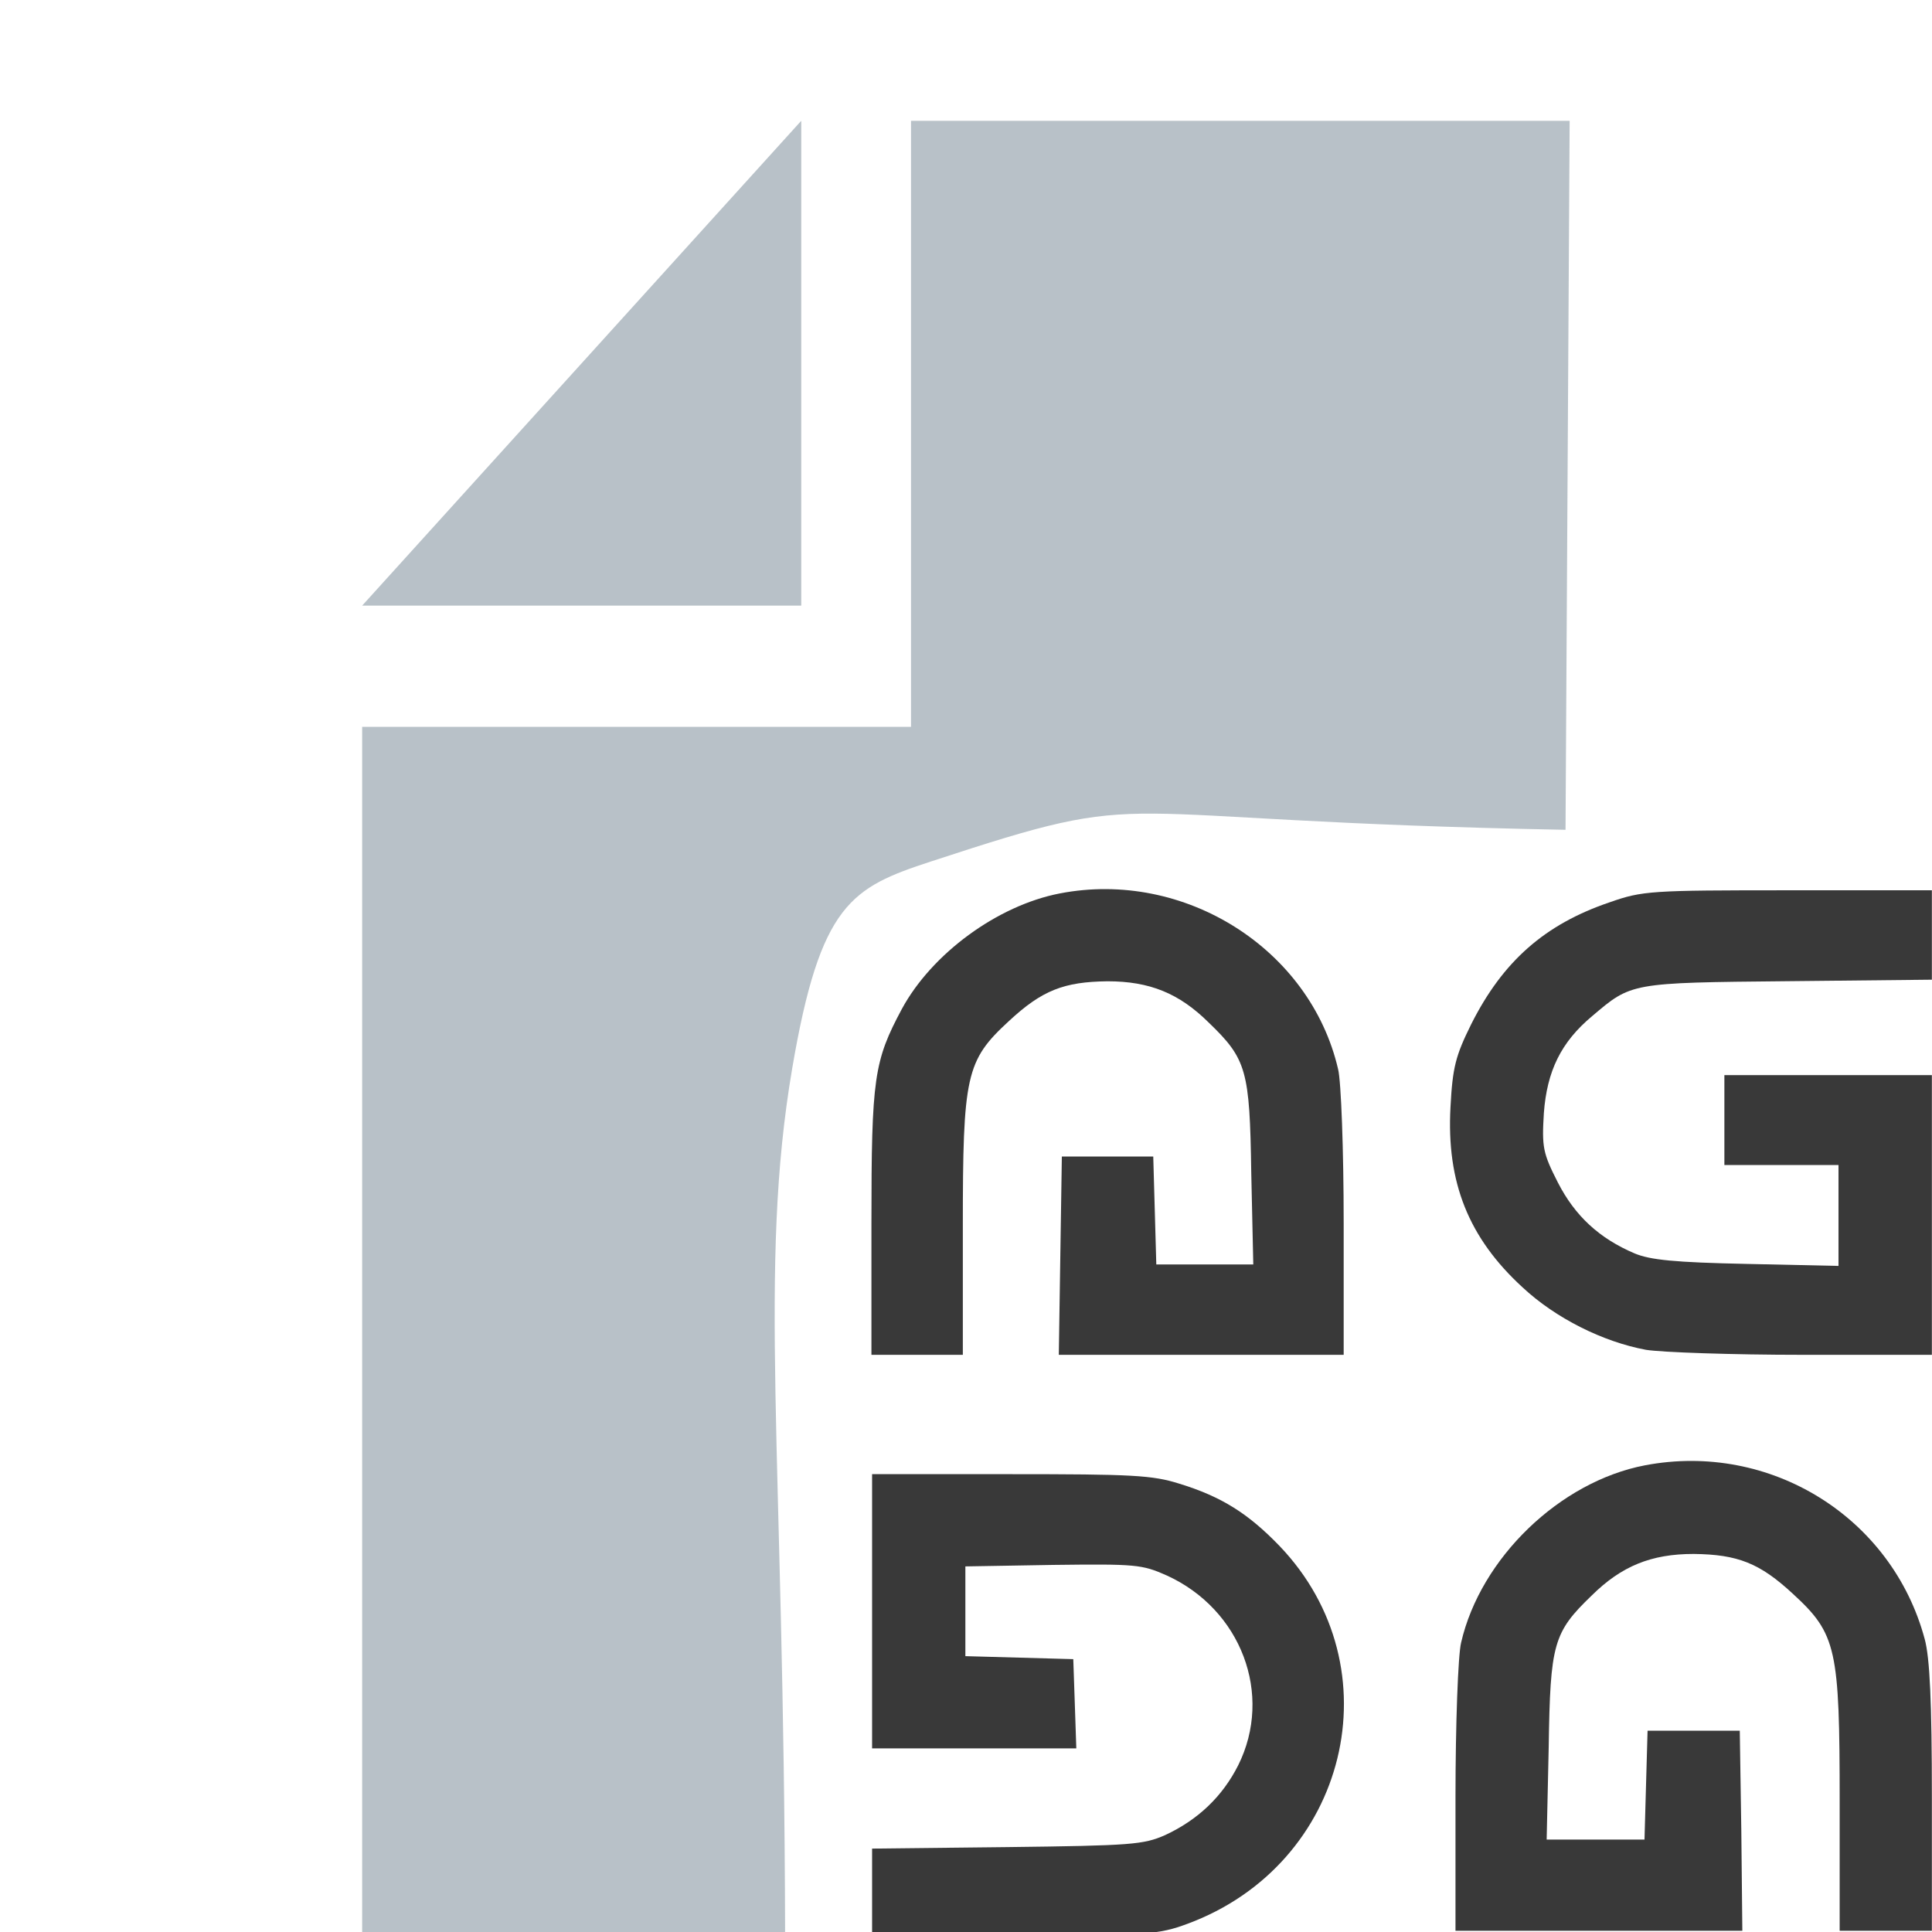
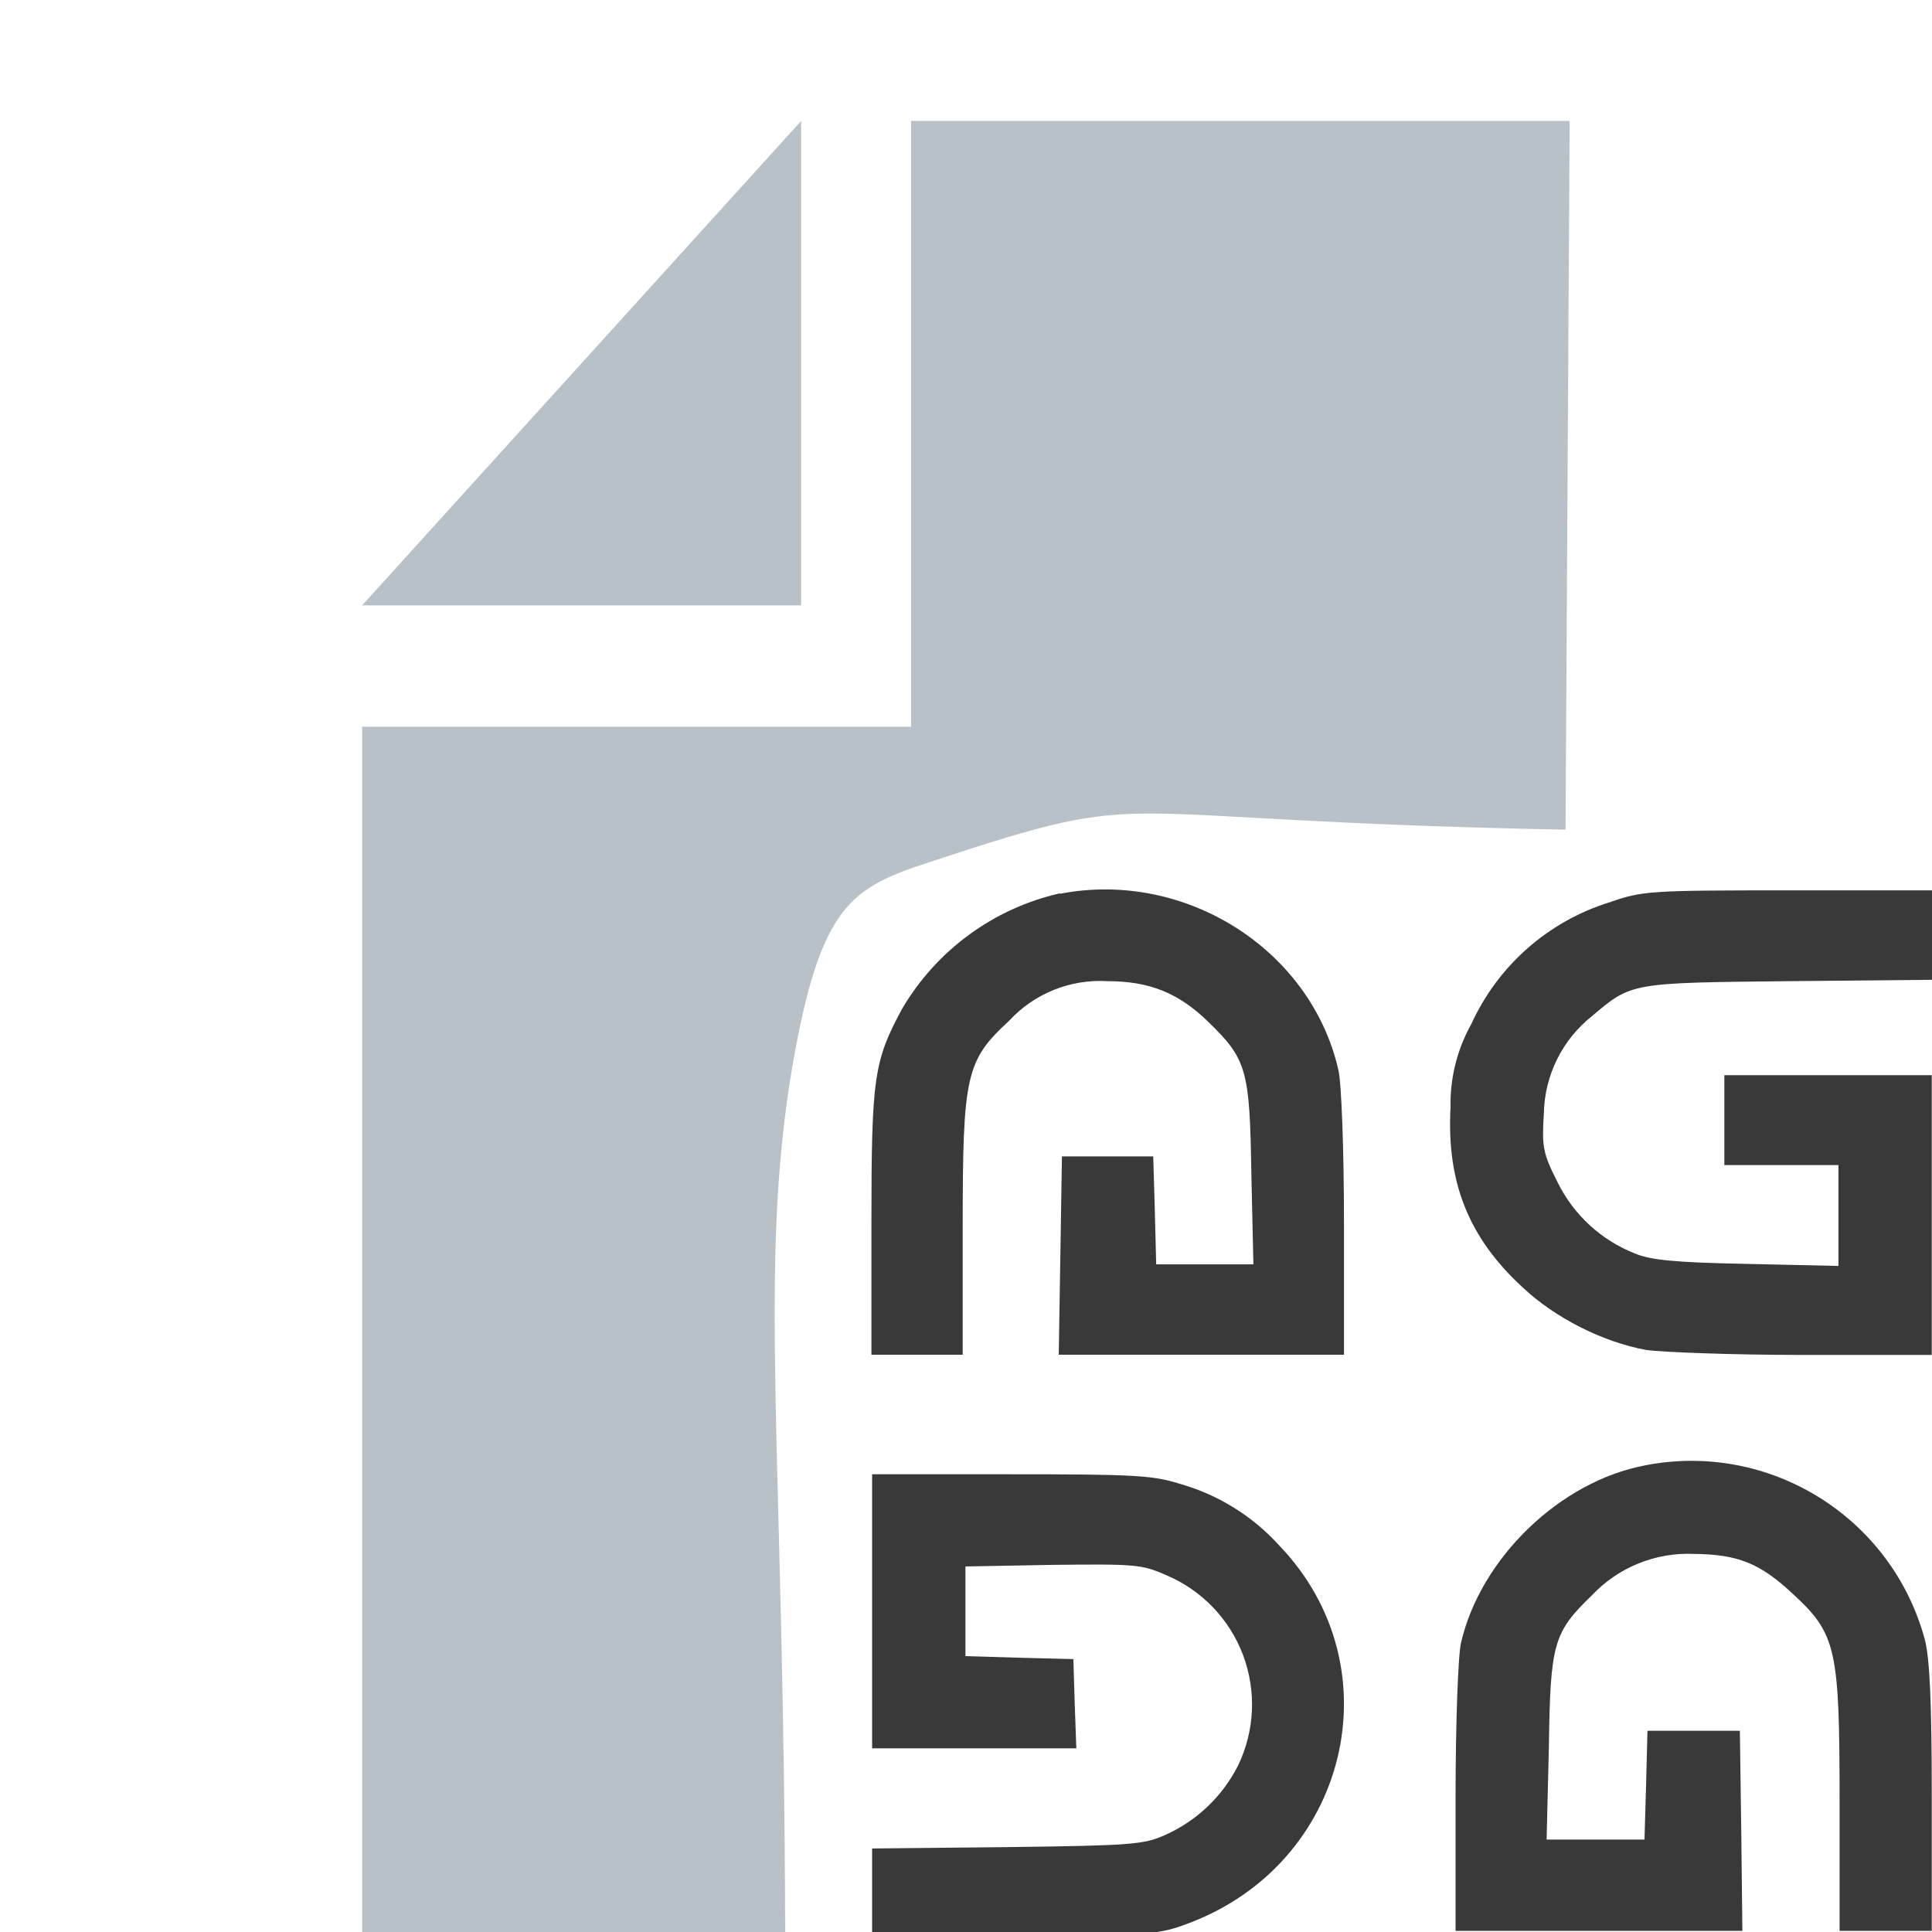
<svg xmlns="http://www.w3.org/2000/svg" width="16" height="16" viewBox="0 0 8.467 8.467">
-   <g transform="translate(0 -288.53)">
-     <g transform="matrix(11.352 0 0 11.906 8.5863 25.33)">
-       <g fill="none" fill-rule="evenodd">
-         <g transform="matrix(.021189 0 0 .022308 .089842 22.692)">
-           <g transform="translate(-37.338 -24.253)" fill="#9aa7b0">
-             <path d="m12 0-8 8h8z" opacity=".7" style="isolation:isolate" />
-             <path d="m14 0v10h-10v20l7.706-0.115c-0.021-7.969-0.49-10.951 0.129-14.247 0.512-2.727 1.082-2.987 2.527-3.416 4.24-1.259 2.763-0.673 11.563-0.523l0.075-11.699z" opacity=".7" style="isolation:isolate" />
-           </g>
-         </g>
-       </g>
-       <g style="fill:#000000;fill-opacity:0.776;stroke:#000000;stroke-width:0;stroke-linecap:butt;stroke-linejoin:miter;stroke-miterlimit:4;stroke-dasharray:none;stroke-opacity:1" transform="matrix(.00010467 0 0 -9.9799e-5 -.53123 22.755)">
-         <path d="m1758 3202.8c-230.36-44.442-471.96-222.21-582.46-425.91-103.01-192.58-112.37-253.69-112.37-788.85v-487.01h337.12v472.2c0 559.23 11.237 612.94 170.43 759.22 121.74 112.96 202.27 144.44 363.34 146.29 155.45 0 264.08-44.442 372.7-151.84 140.47-135.18 151.7-175.92 157.32-553.68l7.492-338.87h-357.72l-5.619 199.99-5.619 198.14h-337.12l-5.619-364.8-5.619-366.65h1050.7v487.01c0 266.65-9.364 522.2-20.602 566.64-103.01 444.42-567.48 737-1026.3 648.12z" />
-         <path d="m3786.3 3170.2c-239.16-81.064-394.13-217.4-510.84-449.54-57.397-116.07-68.877-158.44-76.53-305.83-15.306-278.2 66.964-482.7 265.94-665.09 122.45-114.23 296.55-200.82 455.35-230.3 57.397-9.212 317.6-18.424 577.8-18.424h476.4v1031.7h-765.3v-331.63h420.91v-372.16l-338.64 7.37c-265.94 5.527-355.86 14.739-413.26 38.69-130.1 55.271-220.02 138.18-283.16 261.62-55.484 108.7-59.311 130.81-51.658 256.09 11.48 154.76 63.137 261.62 177.93 357.42 145.41 123.44 139.67 123.44 723.21 128.97l529.97 5.527v329.78h-529.97c-507.01 0-537.62-1.842-658.16-44.217z" />
-         <path d="m3916.4 1093.5c-313.63-59.777-606.48-341.85-678.27-653.81-11.336-44.833-20.783-302.62-20.783-571.62v-491.3h1058l-3.779 369.87-5.668 368h-340.08l-5.668-199.88-5.668-201.75h-360.86l7.557 341.85c5.668 381.08 17.004 422.18 158.7 558.54 109.58 108.35 219.16 153.18 375.98 153.18 162.48-1.868 243.72-33.625 366.53-147.58 160.59-147.58 171.93-201.75 171.93-765.9v-476.35h340.08v491.3c0 353.06-7.557 515.58-26.45 584.7-120.92 450.2-570.58 728.54-1031.6 640.74z" />
-         <path d="m1065.6 555.1v-505.69h753.23l-5.58 165.5-5.58 163.66-199 5.517-199 5.517v331l323.61 5.517c305.01 3.678 327.33 1.839 418.46-38.616 275.25-125.04 394.28-439.49 264.1-700.61-57.655-114.01-146.93-200.44-269.67-257.44-79.972-34.938-122.75-38.616-582.13-44.133l-498.43-5.517v-331l526.33 5.517c489.13 5.517 531.91 9.194 636.06 47.811 593.28 218.82 769.97 945.18 340.35 1393.9-115.31 119.53-213.88 182.05-370.11 229.86-98.571 31.261-174.82 34.938-623.04 34.938h-509.59z" />
-       </g>
-     </g>
+   <g fill="#9aa7b0" fill-rule="evenodd">
+     <path d="M3.511.53L1.587 2.653h1.924z" opacity=".7" style="isolation:isolate" />
+     <path d="M3.993.53v2.655H1.587v5.312l1.854-.03c-.005-2.117-.118-2.909.03-3.784.124-.724.261-.793.609-.907 1.02-.335.664-.18 2.781-.14L6.879.53z" opacity=".7" style="isolation:isolate" />
+   </g>
+   <g fill-opacity=".776" stroke="none" stroke-width="0">
+     <path d="M4.645 3.915a1.08 1.08 0 0 0-.692.507c-.123.228-.134.3-.134.937v.578h.4v-.56c0-.665.014-.729.203-.903a.542.542 0 0 1 .432-.174c.185 0 .314.053.443.18.167.162.18.21.187.659l.009.402h-.426l-.006-.237-.007-.236h-.4l-.007.434-.007.435H5.89V5.36c0-.317-.011-.62-.025-.673-.122-.529-.674-.876-1.22-.77zM7.055 3.954a.987.987 0 0 0-.607.534.716.716 0 0 0-.091.364c-.018.33.08.573.316.79.145.136.352.239.54.274.069.01.378.022.687.022h.566V4.712h-.909v.394h.5v.442l-.402-.009c-.316-.006-.423-.017-.491-.046a.638.638 0 0 1-.337-.31c-.066-.13-.07-.156-.061-.305a.558.558 0 0 1 .211-.425c.173-.146.166-.146.86-.153l.63-.006v-.392h-.63c-.603 0-.64.002-.782.052zM7.21 6.422c-.373.07-.721.406-.807.777-.013.053-.024.36-.024.679v.584h1.257l-.005-.44-.006-.437H7.22l-.006.237-.007.24h-.429l.01-.406c.006-.453.02-.502.188-.664a.579.579 0 0 1 .447-.182c.193.002.29.04.435.176.19.175.204.24.204.91v.566h.404v-.584c0-.42-.009-.613-.031-.695a1.06 1.06 0 0 0-1.226-.761zM3.822 7.061v.601h.895l-.007-.196-.006-.195-.237-.006-.236-.007v-.393l.384-.007c.363-.004.39-.002.498.046a.615.615 0 0 1 .313.833.658.658 0 0 1-.32.305c-.095.042-.146.046-.692.053l-.592.006v.394l.625-.007c.582-.006.632-.01.756-.057.705-.26.915-1.123.405-1.656a.93.93 0 0 0-.44-.273c-.117-.037-.208-.041-.74-.041h-.606z" />
  </g>
</svg>
